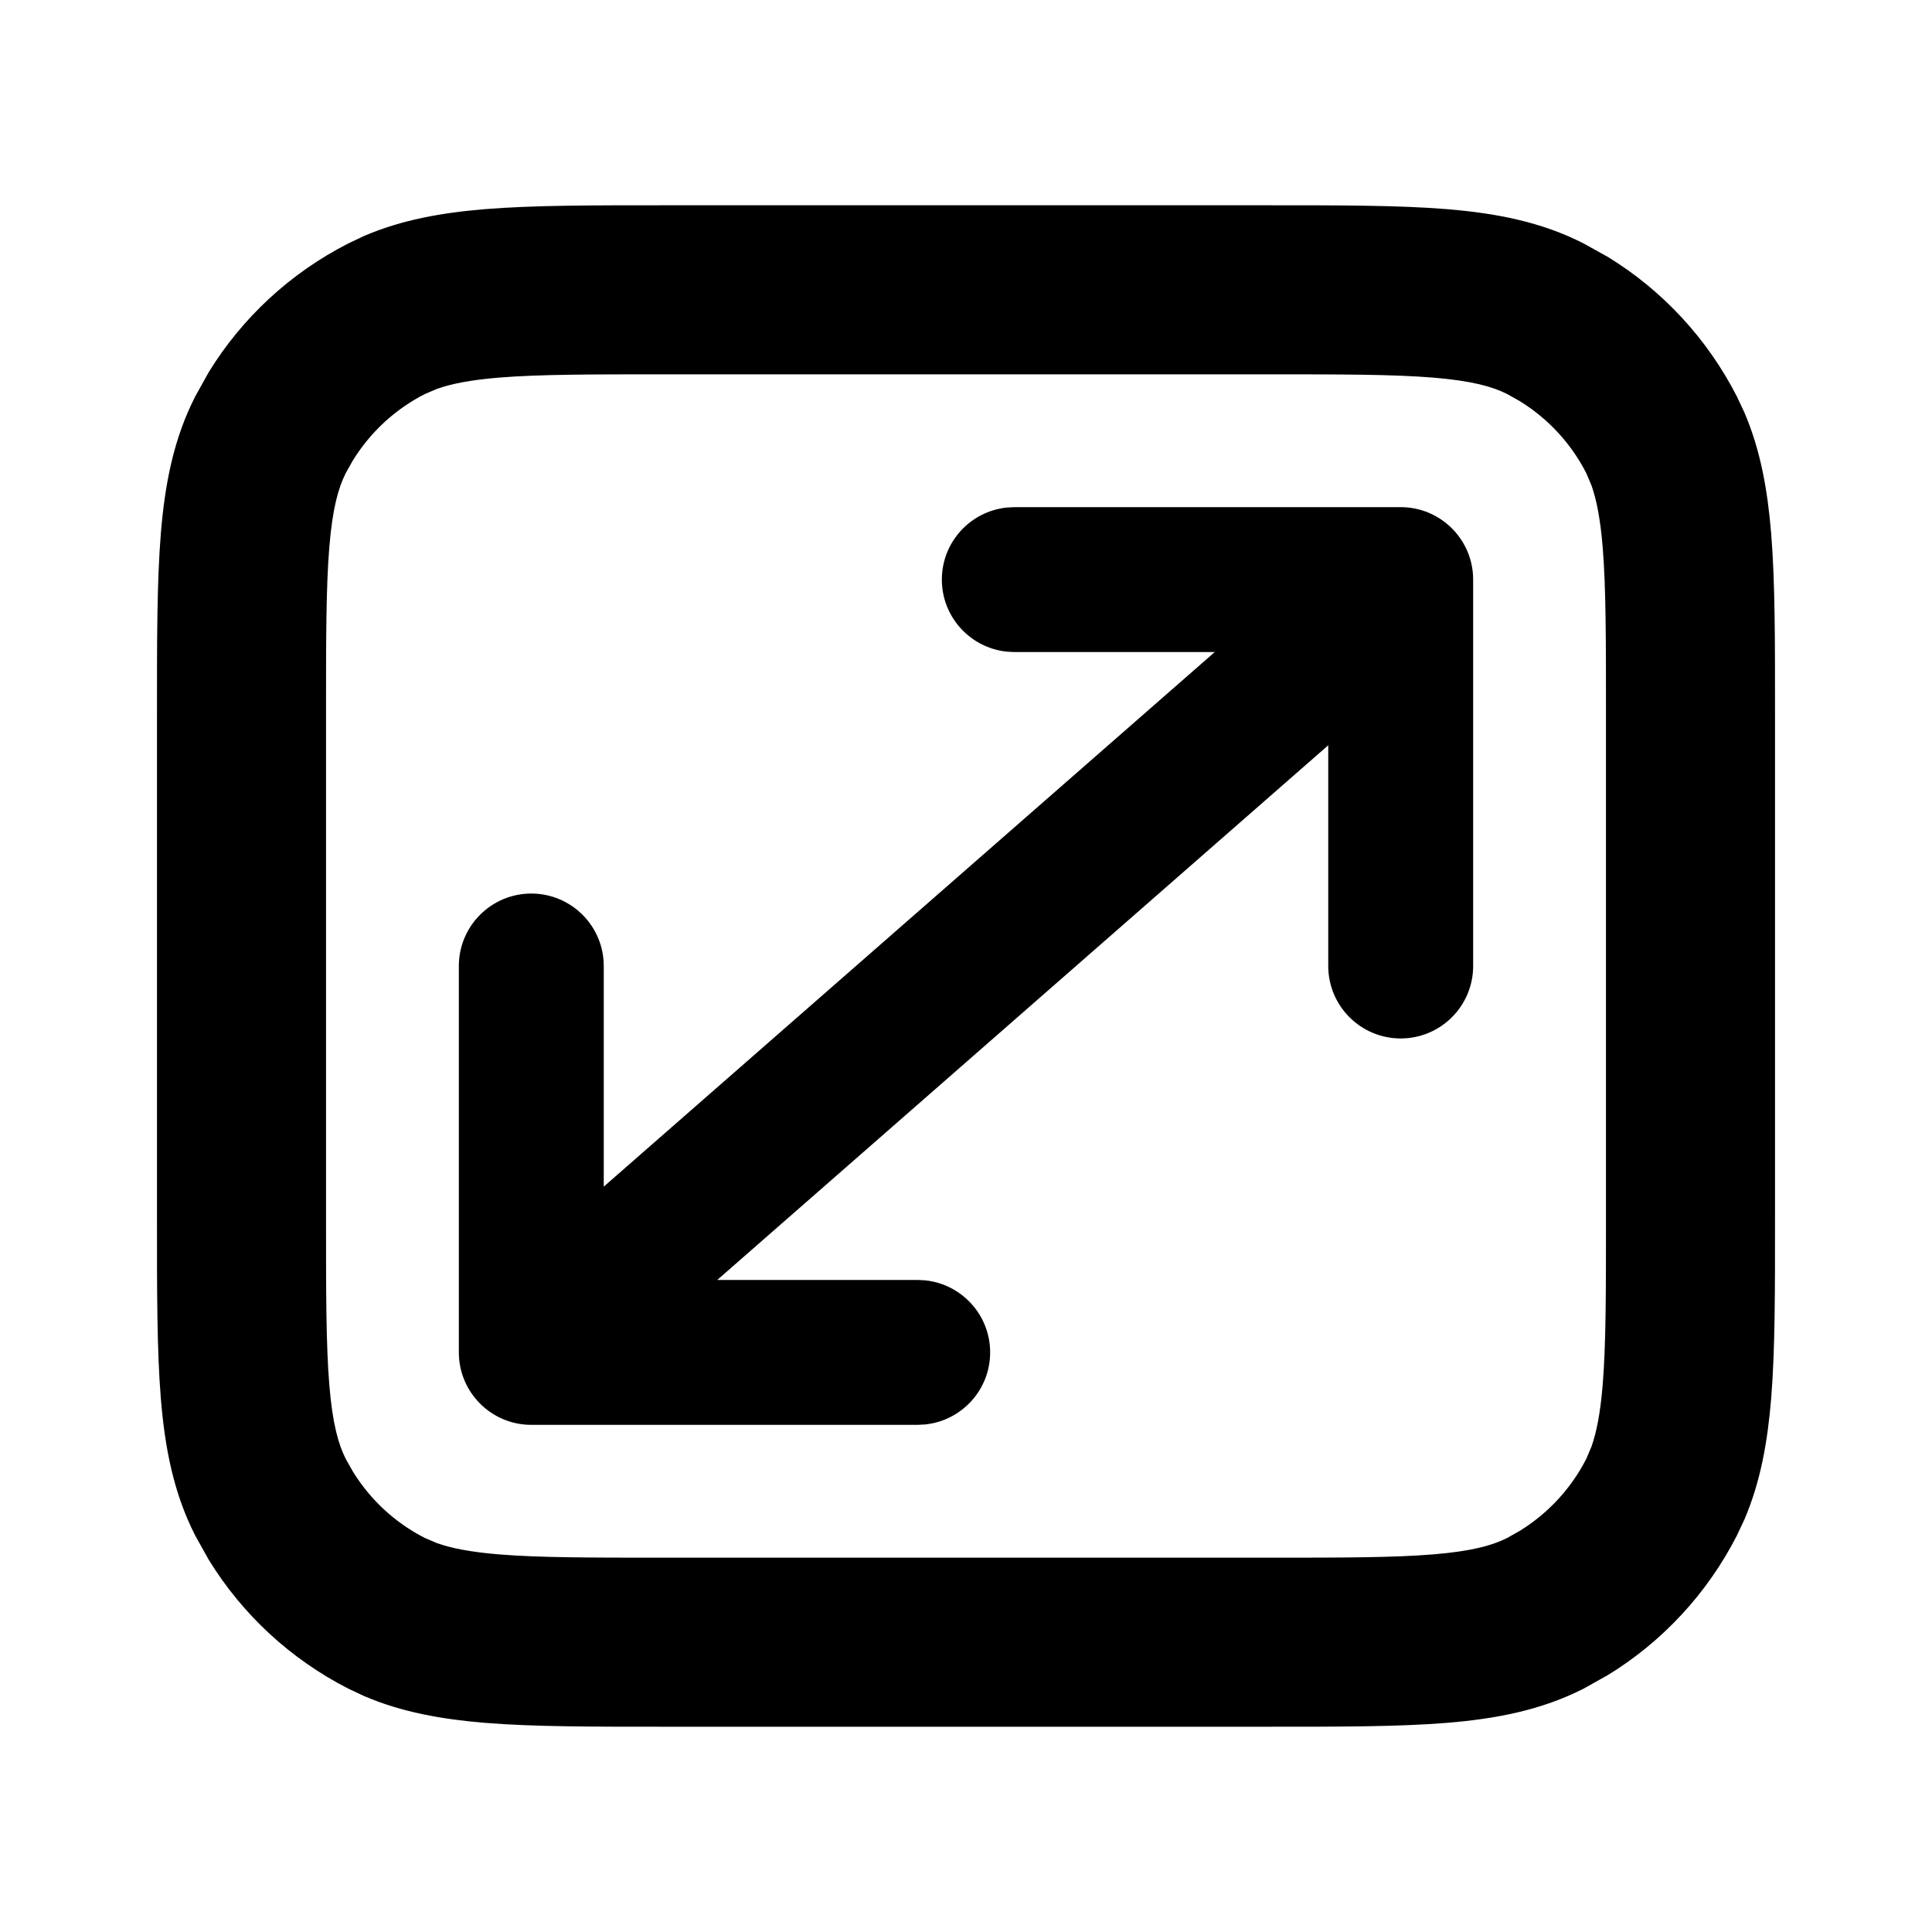
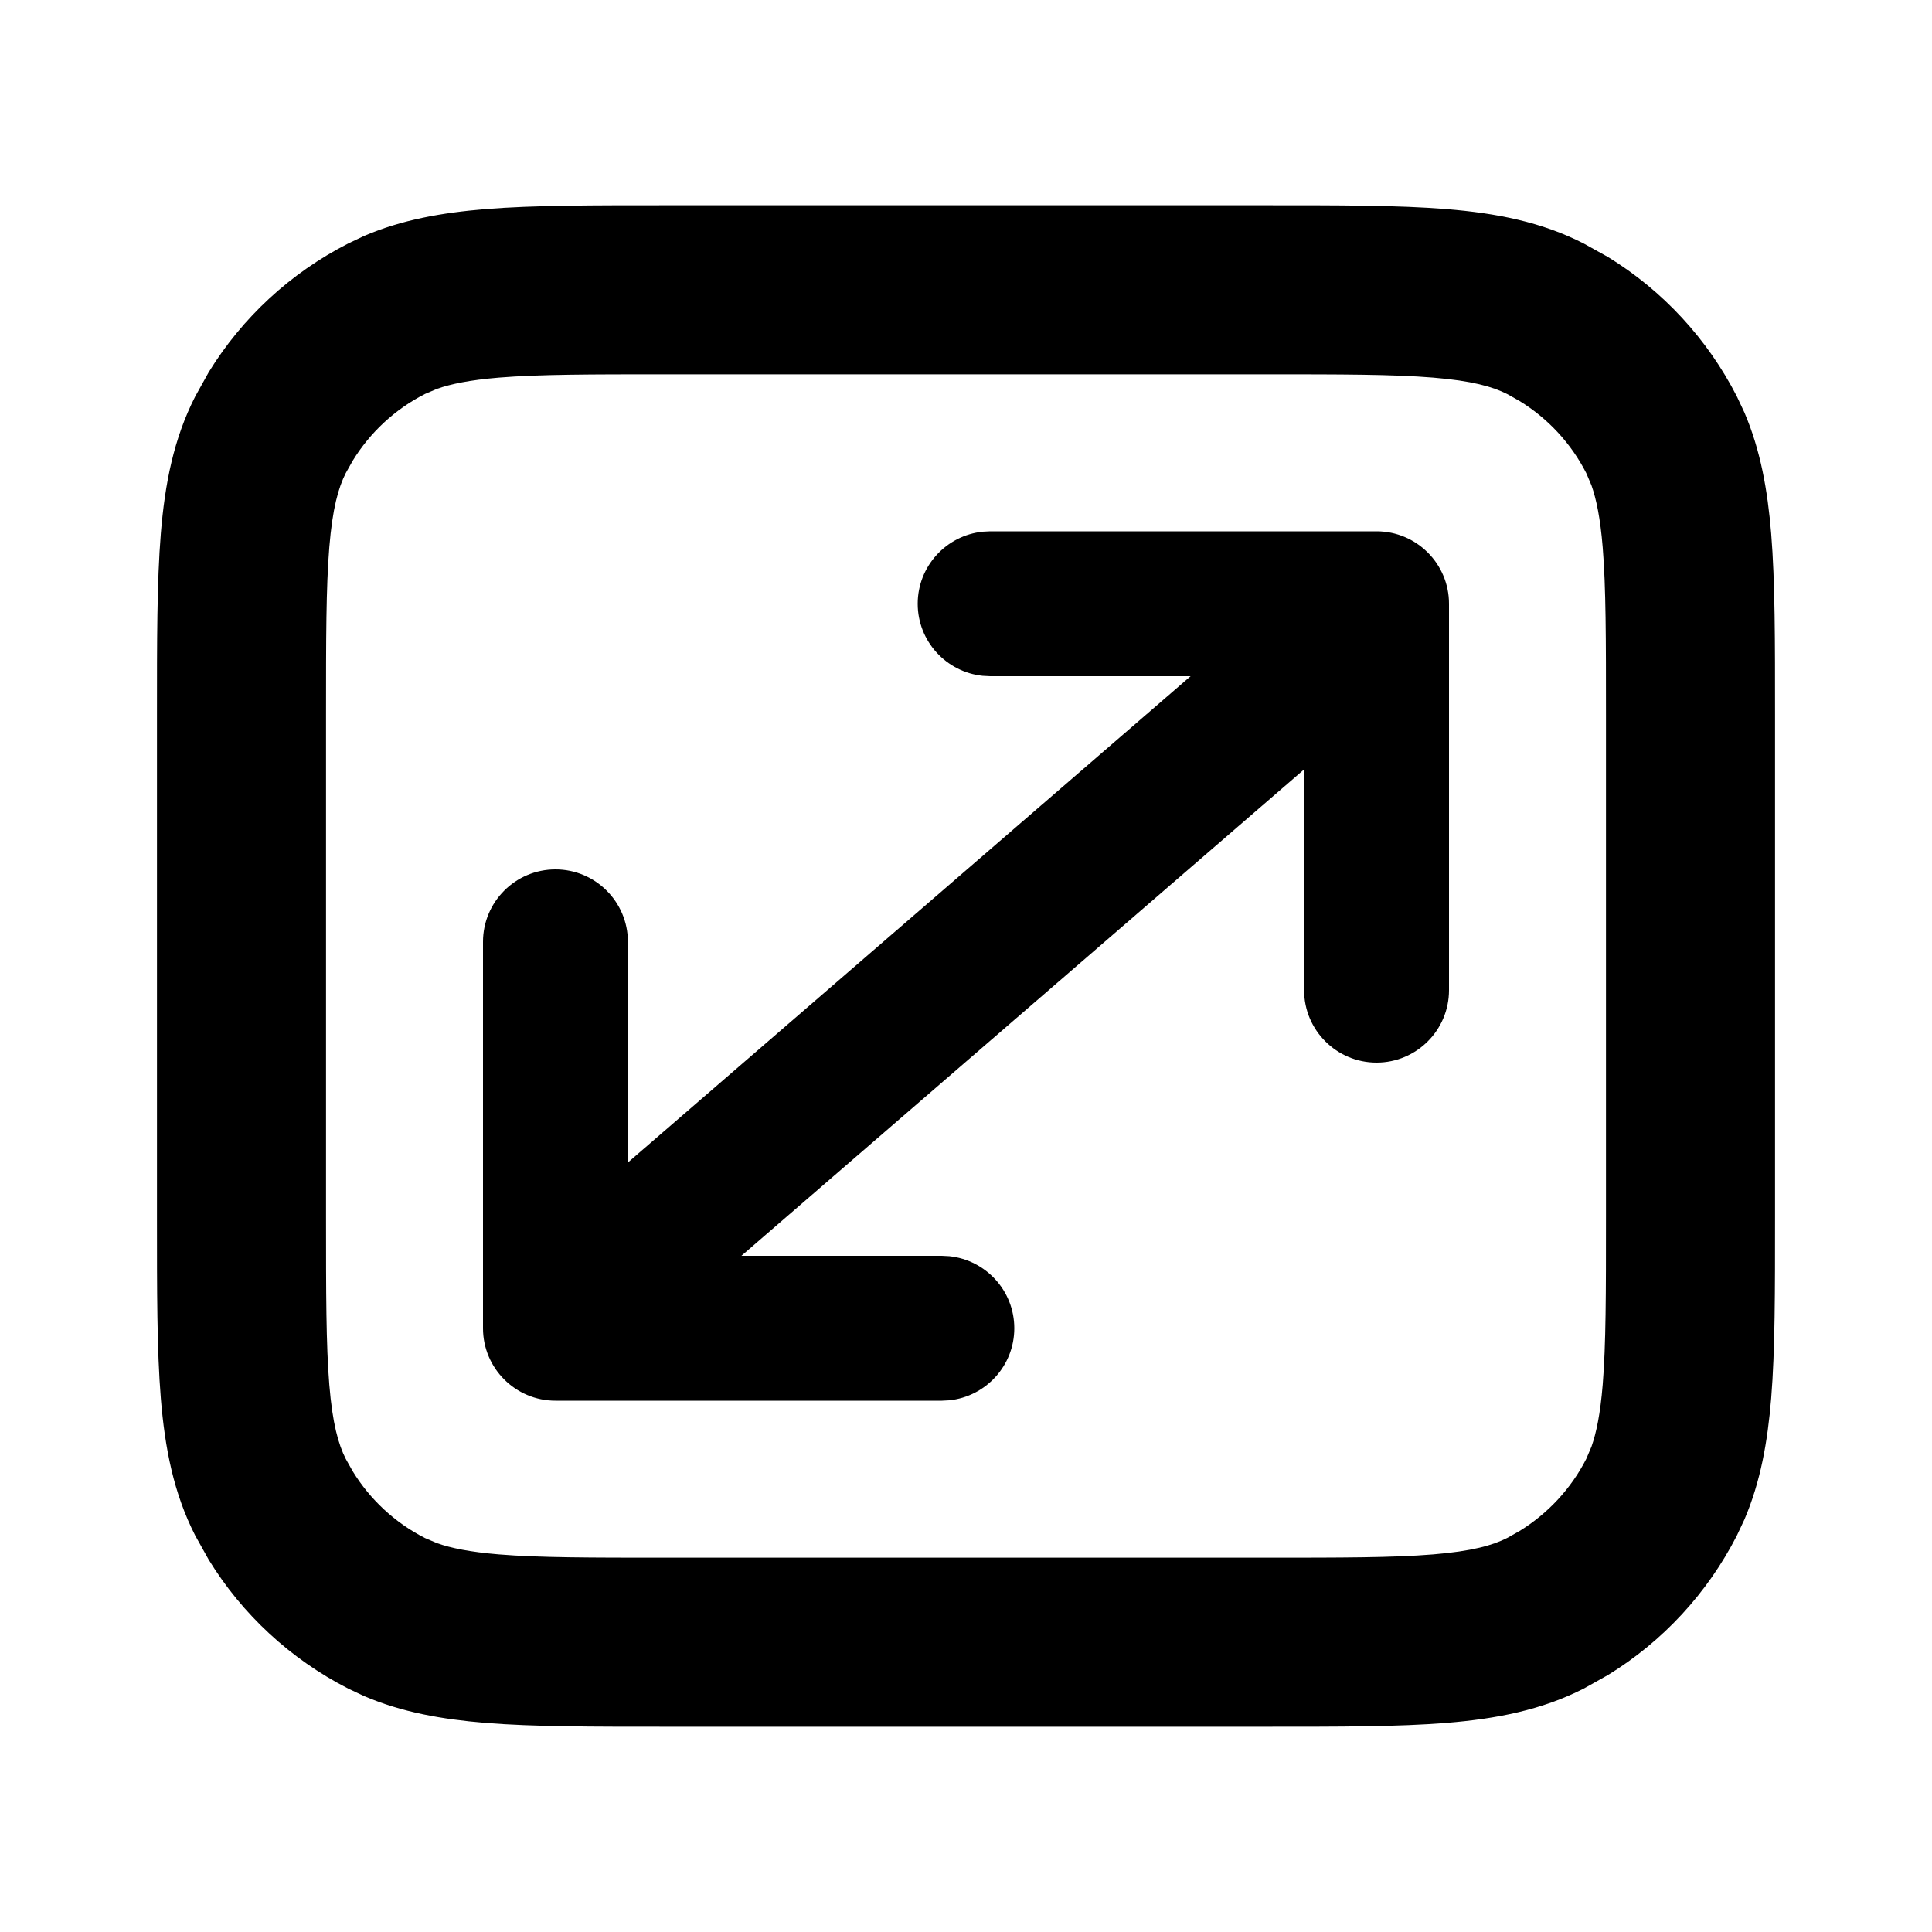
<svg xmlns="http://www.w3.org/2000/svg" width="20" height="20" viewBox="0 0 20 20" fill="none">
-   <path d="M14.5 5.25C14.914 5.25 15.25 5.586 15.25 6V10C15.25 10.414 14.914 10.75 14.5 10.75C14.086 10.75 13.75 10.414 13.75 10V7.715L7.425 13.25H9.5L9.577 13.254C9.955 13.293 10.25 13.612 10.25 14C10.25 14.388 9.955 14.707 9.577 14.746L9.5 14.75H5.5C5.086 14.75 4.75 14.414 4.75 14V10C4.75 9.586 5.086 9.25 5.5 9.25C5.914 9.25 6.25 9.586 6.25 10V12.284L12.575 6.75H10.5L10.423 6.746C10.045 6.707 9.75 6.388 9.75 6C9.75 5.612 10.045 5.293 10.423 5.254L10.5 5.25H14.5Z" fill="black" style="fill:black;fill-opacity:1;" />
+   <path d="M14.25 5.5C14.664 5.5 15 5.836 15 6.25V10.25C15 10.664 14.664 11 14.25 11C13.836 11 13.5 10.664 13.5 10.25V7.965L7.675 13H9.75L9.827 13.004C10.205 13.043 10.5 13.362 10.5 13.75C10.5 14.138 10.205 14.457 9.827 14.496L9.75 14.5H5.75C5.336 14.5 5 14.164 5 13.75V9.75C5 9.336 5.336 9 5.75 9C6.164 9 6.5 9.336 6.5 9.75V12.034L12.325 7H10.25L10.173 6.996C9.795 6.957 9.5 6.638 9.5 6.25C9.5 5.862 9.795 5.543 10.173 5.504L10.25 5.5H14.25Z" fill="black" style="fill:black;fill-opacity:1;" />
  <path fill-rule="evenodd" clip-rule="evenodd" d="M13.1 2.125C13.855 2.125 14.475 2.124 14.977 2.165C15.49 2.207 15.957 2.297 16.395 2.521L16.645 2.66C17.213 3.008 17.675 3.508 17.98 4.104L18.058 4.27C18.225 4.66 18.298 5.074 18.335 5.522C18.376 6.025 18.375 6.645 18.375 7.4V12.6C18.375 13.355 18.376 13.975 18.335 14.477C18.298 14.926 18.225 15.34 18.058 15.73L17.98 15.896C17.675 16.492 17.213 16.992 16.645 17.34L16.395 17.48C15.957 17.703 15.49 17.793 14.977 17.835C14.475 17.876 13.855 17.875 13.1 17.875H6.9C6.145 17.875 5.525 17.876 5.022 17.835C4.574 17.798 4.16 17.725 3.77 17.558L3.604 17.48C3.008 17.175 2.508 16.713 2.16 16.145L2.021 15.896C1.797 15.457 1.707 14.99 1.665 14.477C1.624 13.975 1.625 13.355 1.625 12.6V7.4C1.625 6.645 1.624 6.025 1.665 5.522C1.707 5.01 1.797 4.543 2.021 4.104L2.16 3.854C2.508 3.287 3.008 2.825 3.604 2.521L3.77 2.442C4.16 2.275 4.574 2.202 5.022 2.165C5.525 2.124 6.145 2.125 6.9 2.125H13.1ZM6.9 3.875C6.116 3.875 5.58 3.875 5.165 3.909C4.862 3.934 4.667 3.975 4.525 4.025L4.398 4.079C4.09 4.236 3.831 4.476 3.651 4.77L3.579 4.898C3.503 5.049 3.442 5.261 3.409 5.665C3.375 6.08 3.375 6.616 3.375 7.4V12.6C3.375 13.384 3.375 13.92 3.409 14.335C3.442 14.739 3.503 14.951 3.579 15.102L3.651 15.23C3.831 15.524 4.09 15.764 4.398 15.921L4.525 15.975C4.667 16.025 4.862 16.066 5.165 16.091C5.58 16.125 6.116 16.125 6.9 16.125H13.1C13.884 16.125 14.42 16.125 14.835 16.091C15.239 16.058 15.451 15.997 15.602 15.921L15.73 15.849C16.024 15.668 16.264 15.41 16.421 15.102L16.475 14.975C16.525 14.833 16.566 14.638 16.591 14.335C16.625 13.92 16.625 13.384 16.625 12.6V7.4C16.625 6.616 16.625 6.08 16.591 5.665C16.566 5.362 16.525 5.167 16.475 5.025L16.421 4.898C16.264 4.59 16.024 4.331 15.73 4.151L15.602 4.079C15.451 4.003 15.239 3.942 14.835 3.909C14.42 3.875 13.884 3.875 13.1 3.875H6.9Z" fill="black" style="fill:black;fill-opacity:1;" />
</svg>
